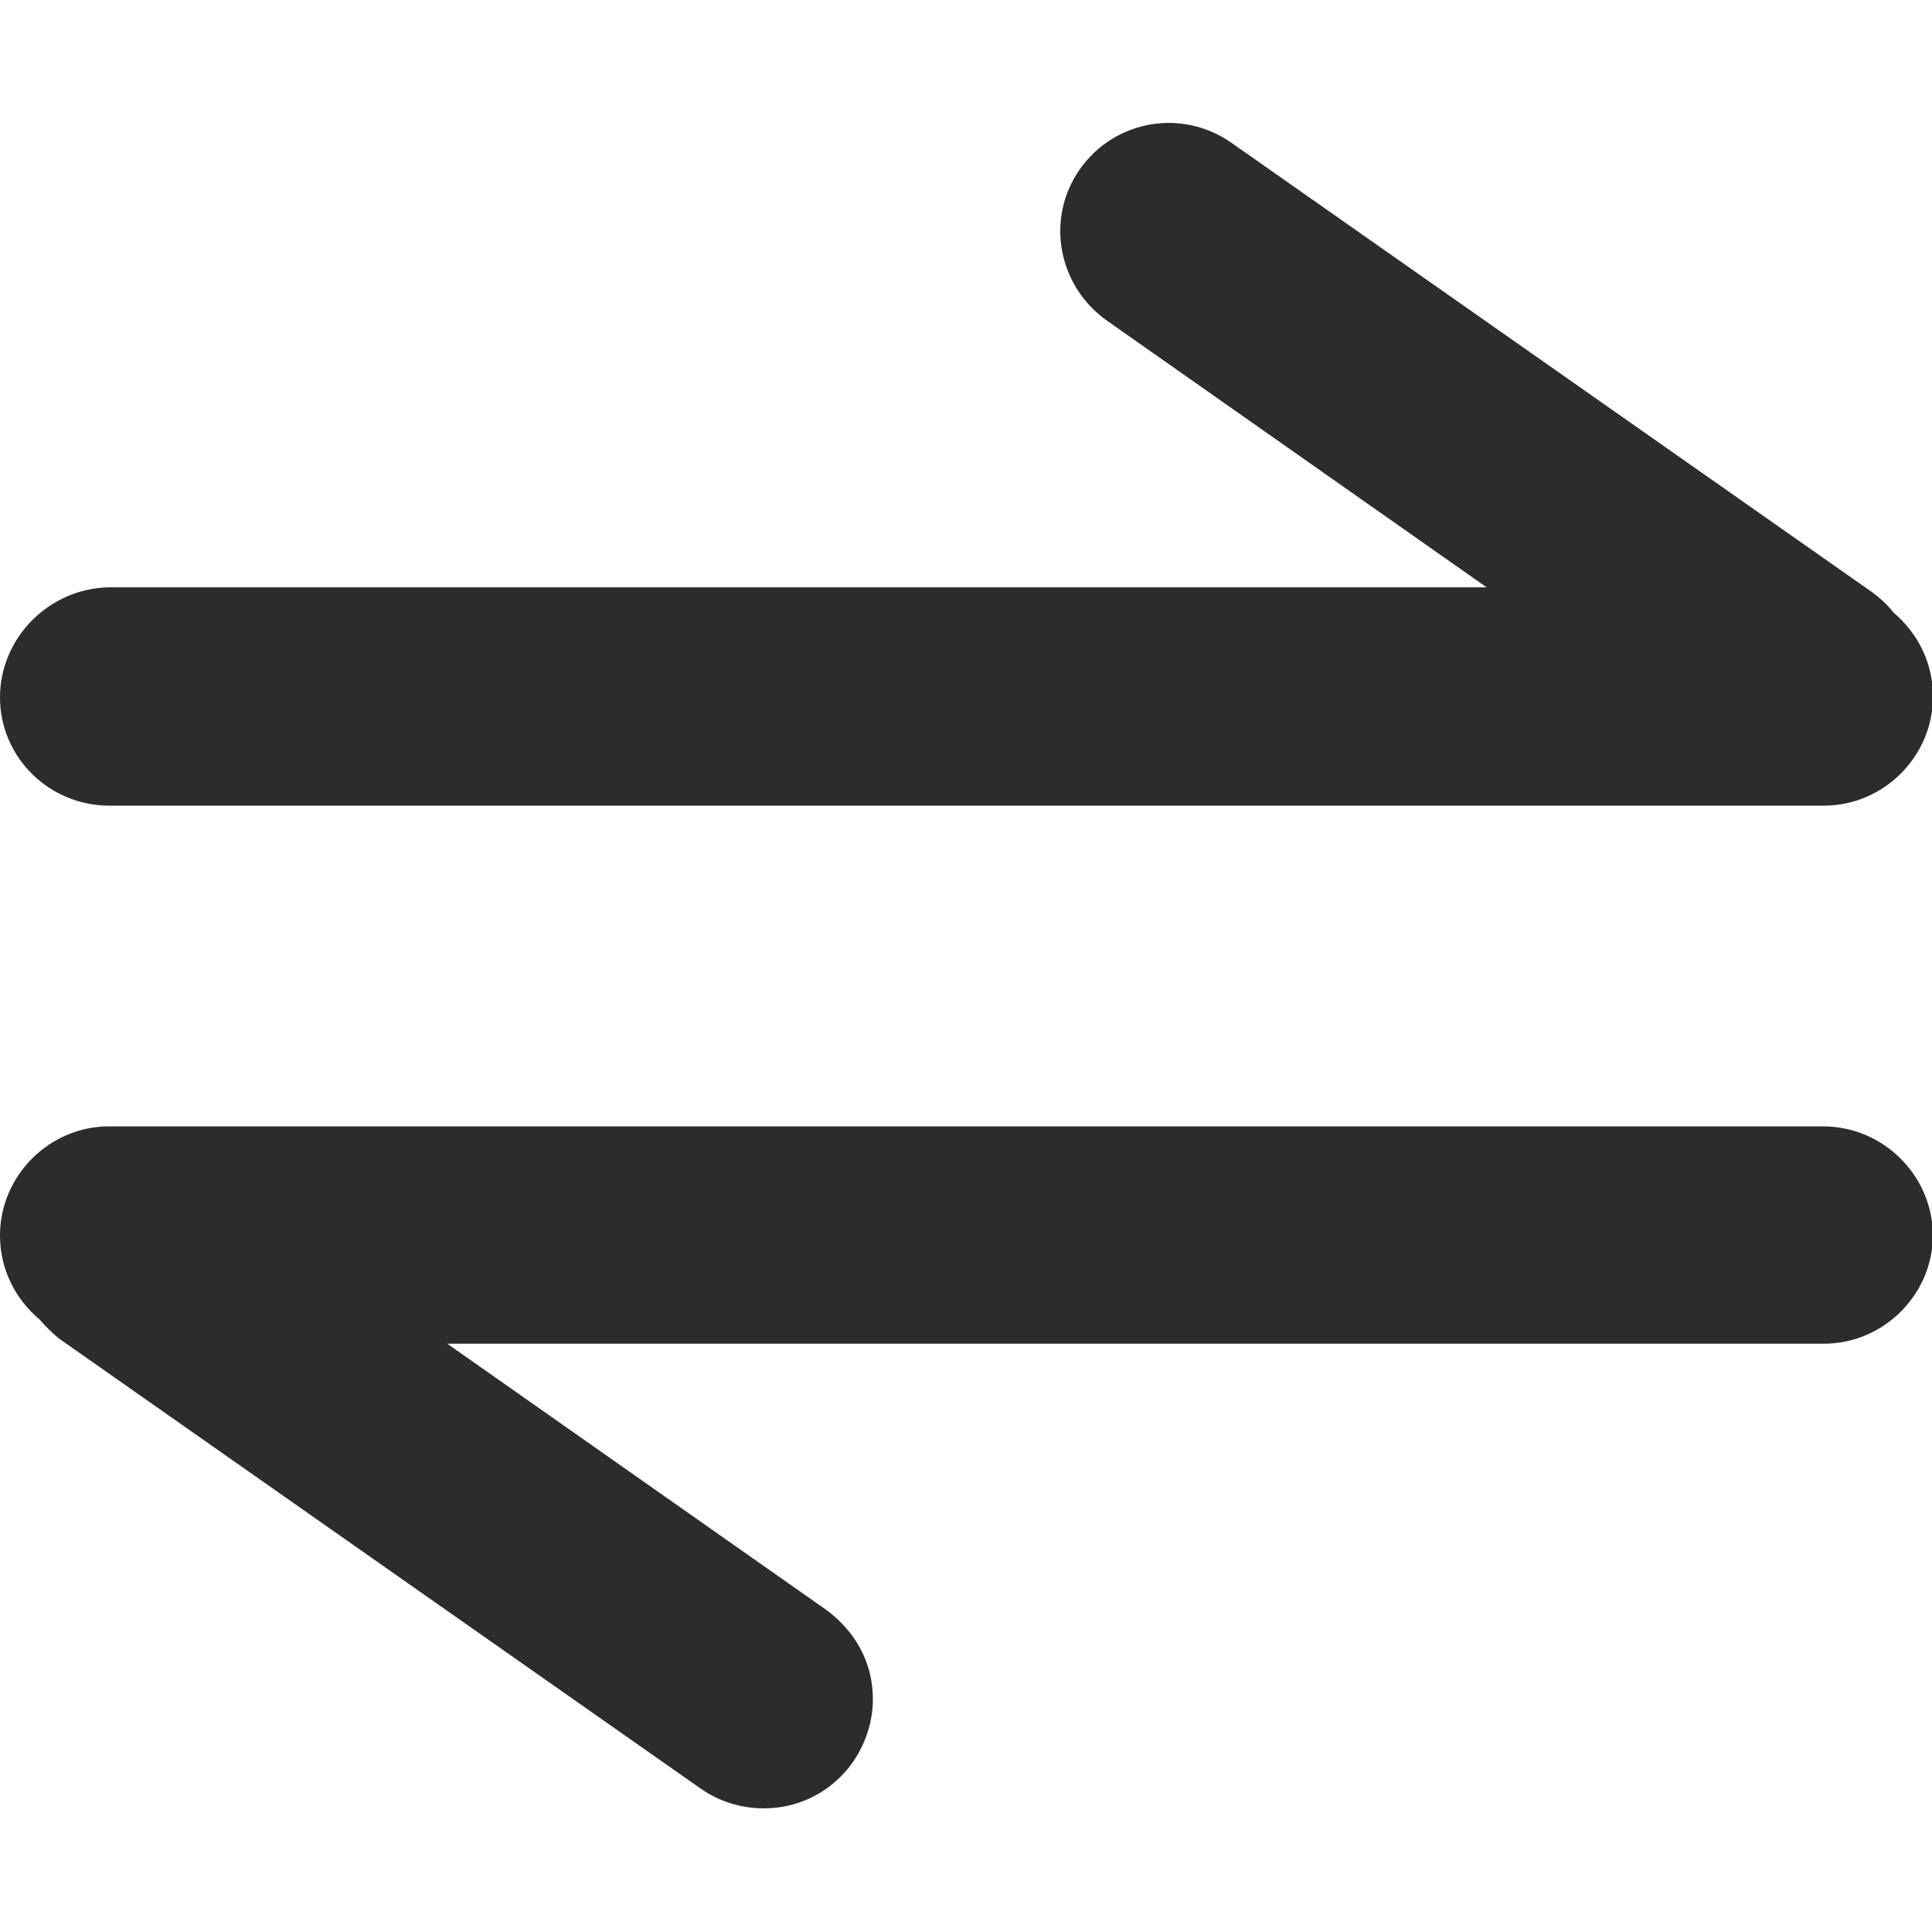
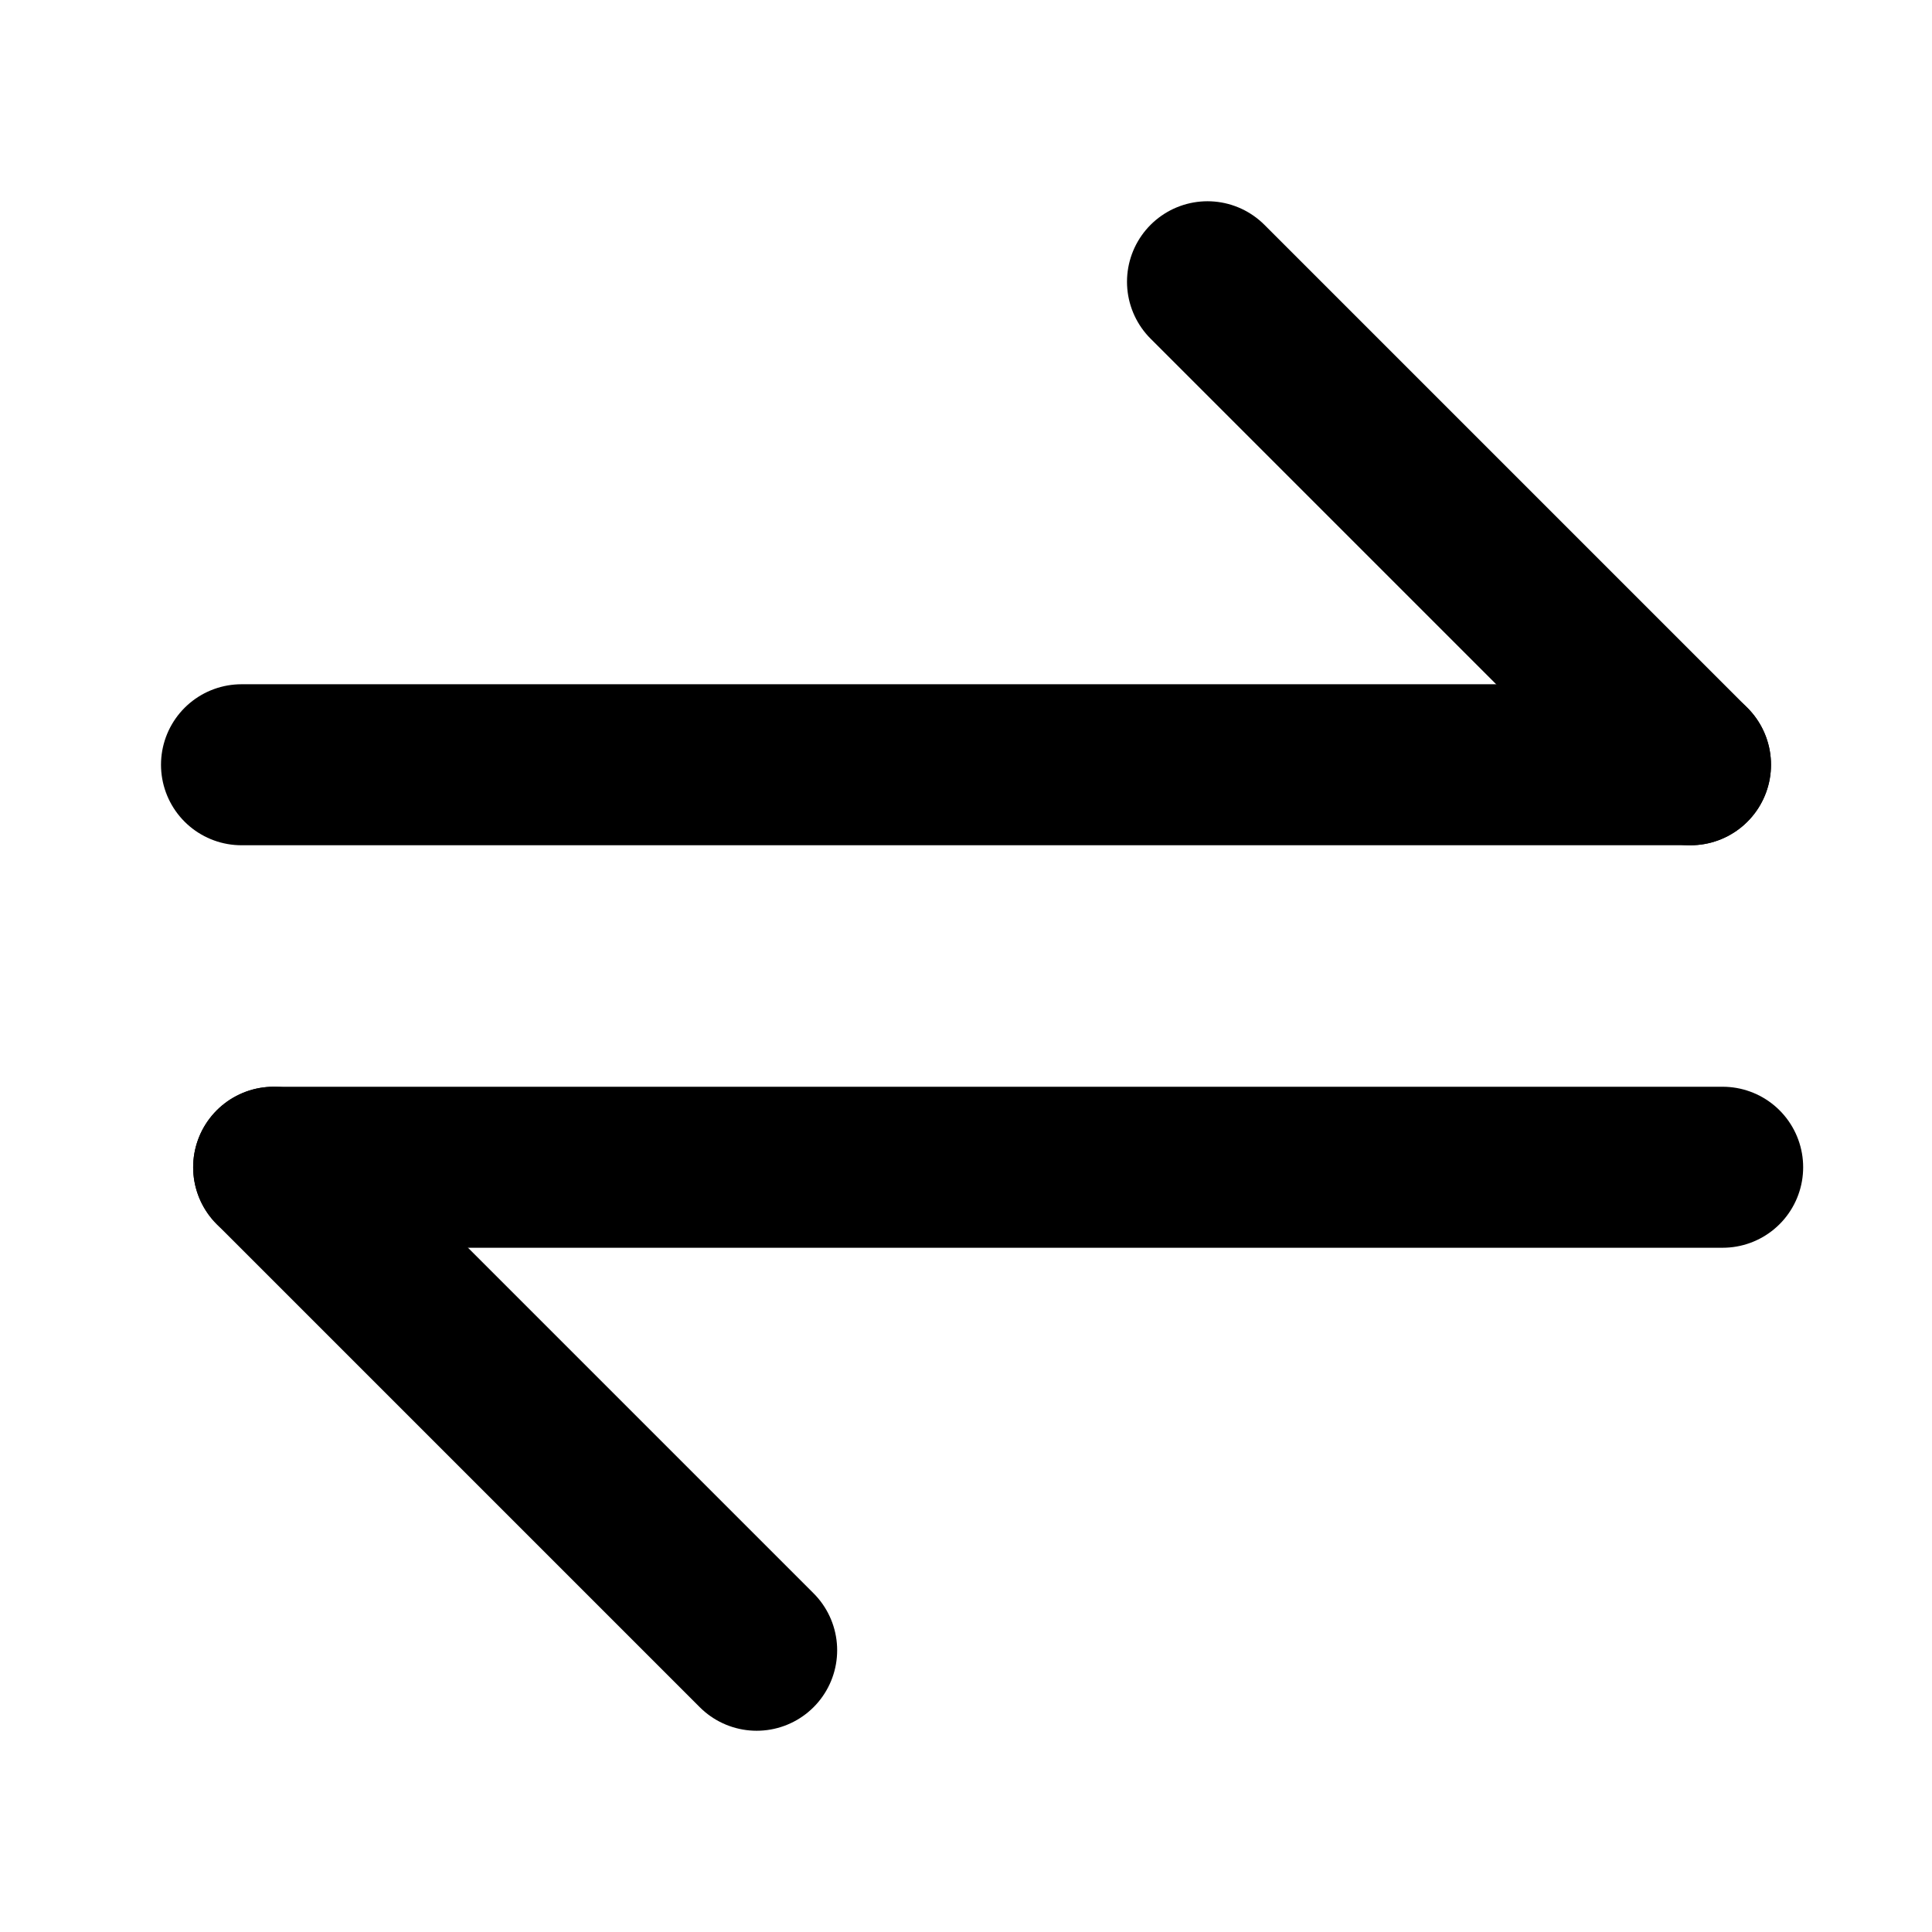
- <svg xmlns="http://www.w3.org/2000/svg" t="1612031557214" class="icon" viewBox="0 0 1024 1024" version="1.1" p-id="8097" width="40" height="40">
-   <defs>
-     <style type="text/css" />
-   </defs>
-   <path d="M57.856 427.008h908.8c31.744 0 57.856-26.112 57.856-57.856 0-17.408-7.68-33.28-20.992-44.544-3.072-4.096-7.168-7.68-11.264-10.752l-339.456-238.08c-26.112-18.432-61.952-12.288-80.384 13.824-18.432 26.112-11.776 61.952 14.336 80.384l201.216 141.312H57.856C26.112 311.808 0 337.92 0 369.664s26.112 57.344 57.856 57.344zM966.144 596.992H57.856c-31.744 0-57.856 26.112-57.856 57.856 0 17.408 7.68 33.28 20.992 44.544 3.584 4.096 7.168 7.68 11.264 10.752l339.456 238.08c9.728 6.656 20.992 10.24 33.28 10.24 18.944 0 36.352-9.216 47.104-24.576 8.704-12.8 12.288-27.648 9.728-43.008s-11.264-28.16-23.552-37.376l-201.216-141.312h729.6c31.744 0 57.856-26.112 57.856-57.856-0.512-31.744-26.624-57.344-58.368-57.344z" p-id="8098" fill="#2c2c2c" />
+ <svg xmlns="http://www.w3.org/2000/svg" width="40" height="40" viewBox="0 0 48 48" fill="none">
+   <path d="M42 19H6" stroke="#000000" stroke-width="4" stroke-linecap="round" stroke-linejoin="round" />
+   <path d="M30 7L42 19" stroke="#000000" stroke-width="4" stroke-linecap="round" stroke-linejoin="round" />
+   <path d="M6.799 29H42.799" stroke="#000000" stroke-width="4" stroke-linecap="round" stroke-linejoin="round" />
+   <path d="M6.799 29L18.799 41" stroke="#000000" stroke-width="4" stroke-linecap="round" stroke-linejoin="round" />
</svg>
